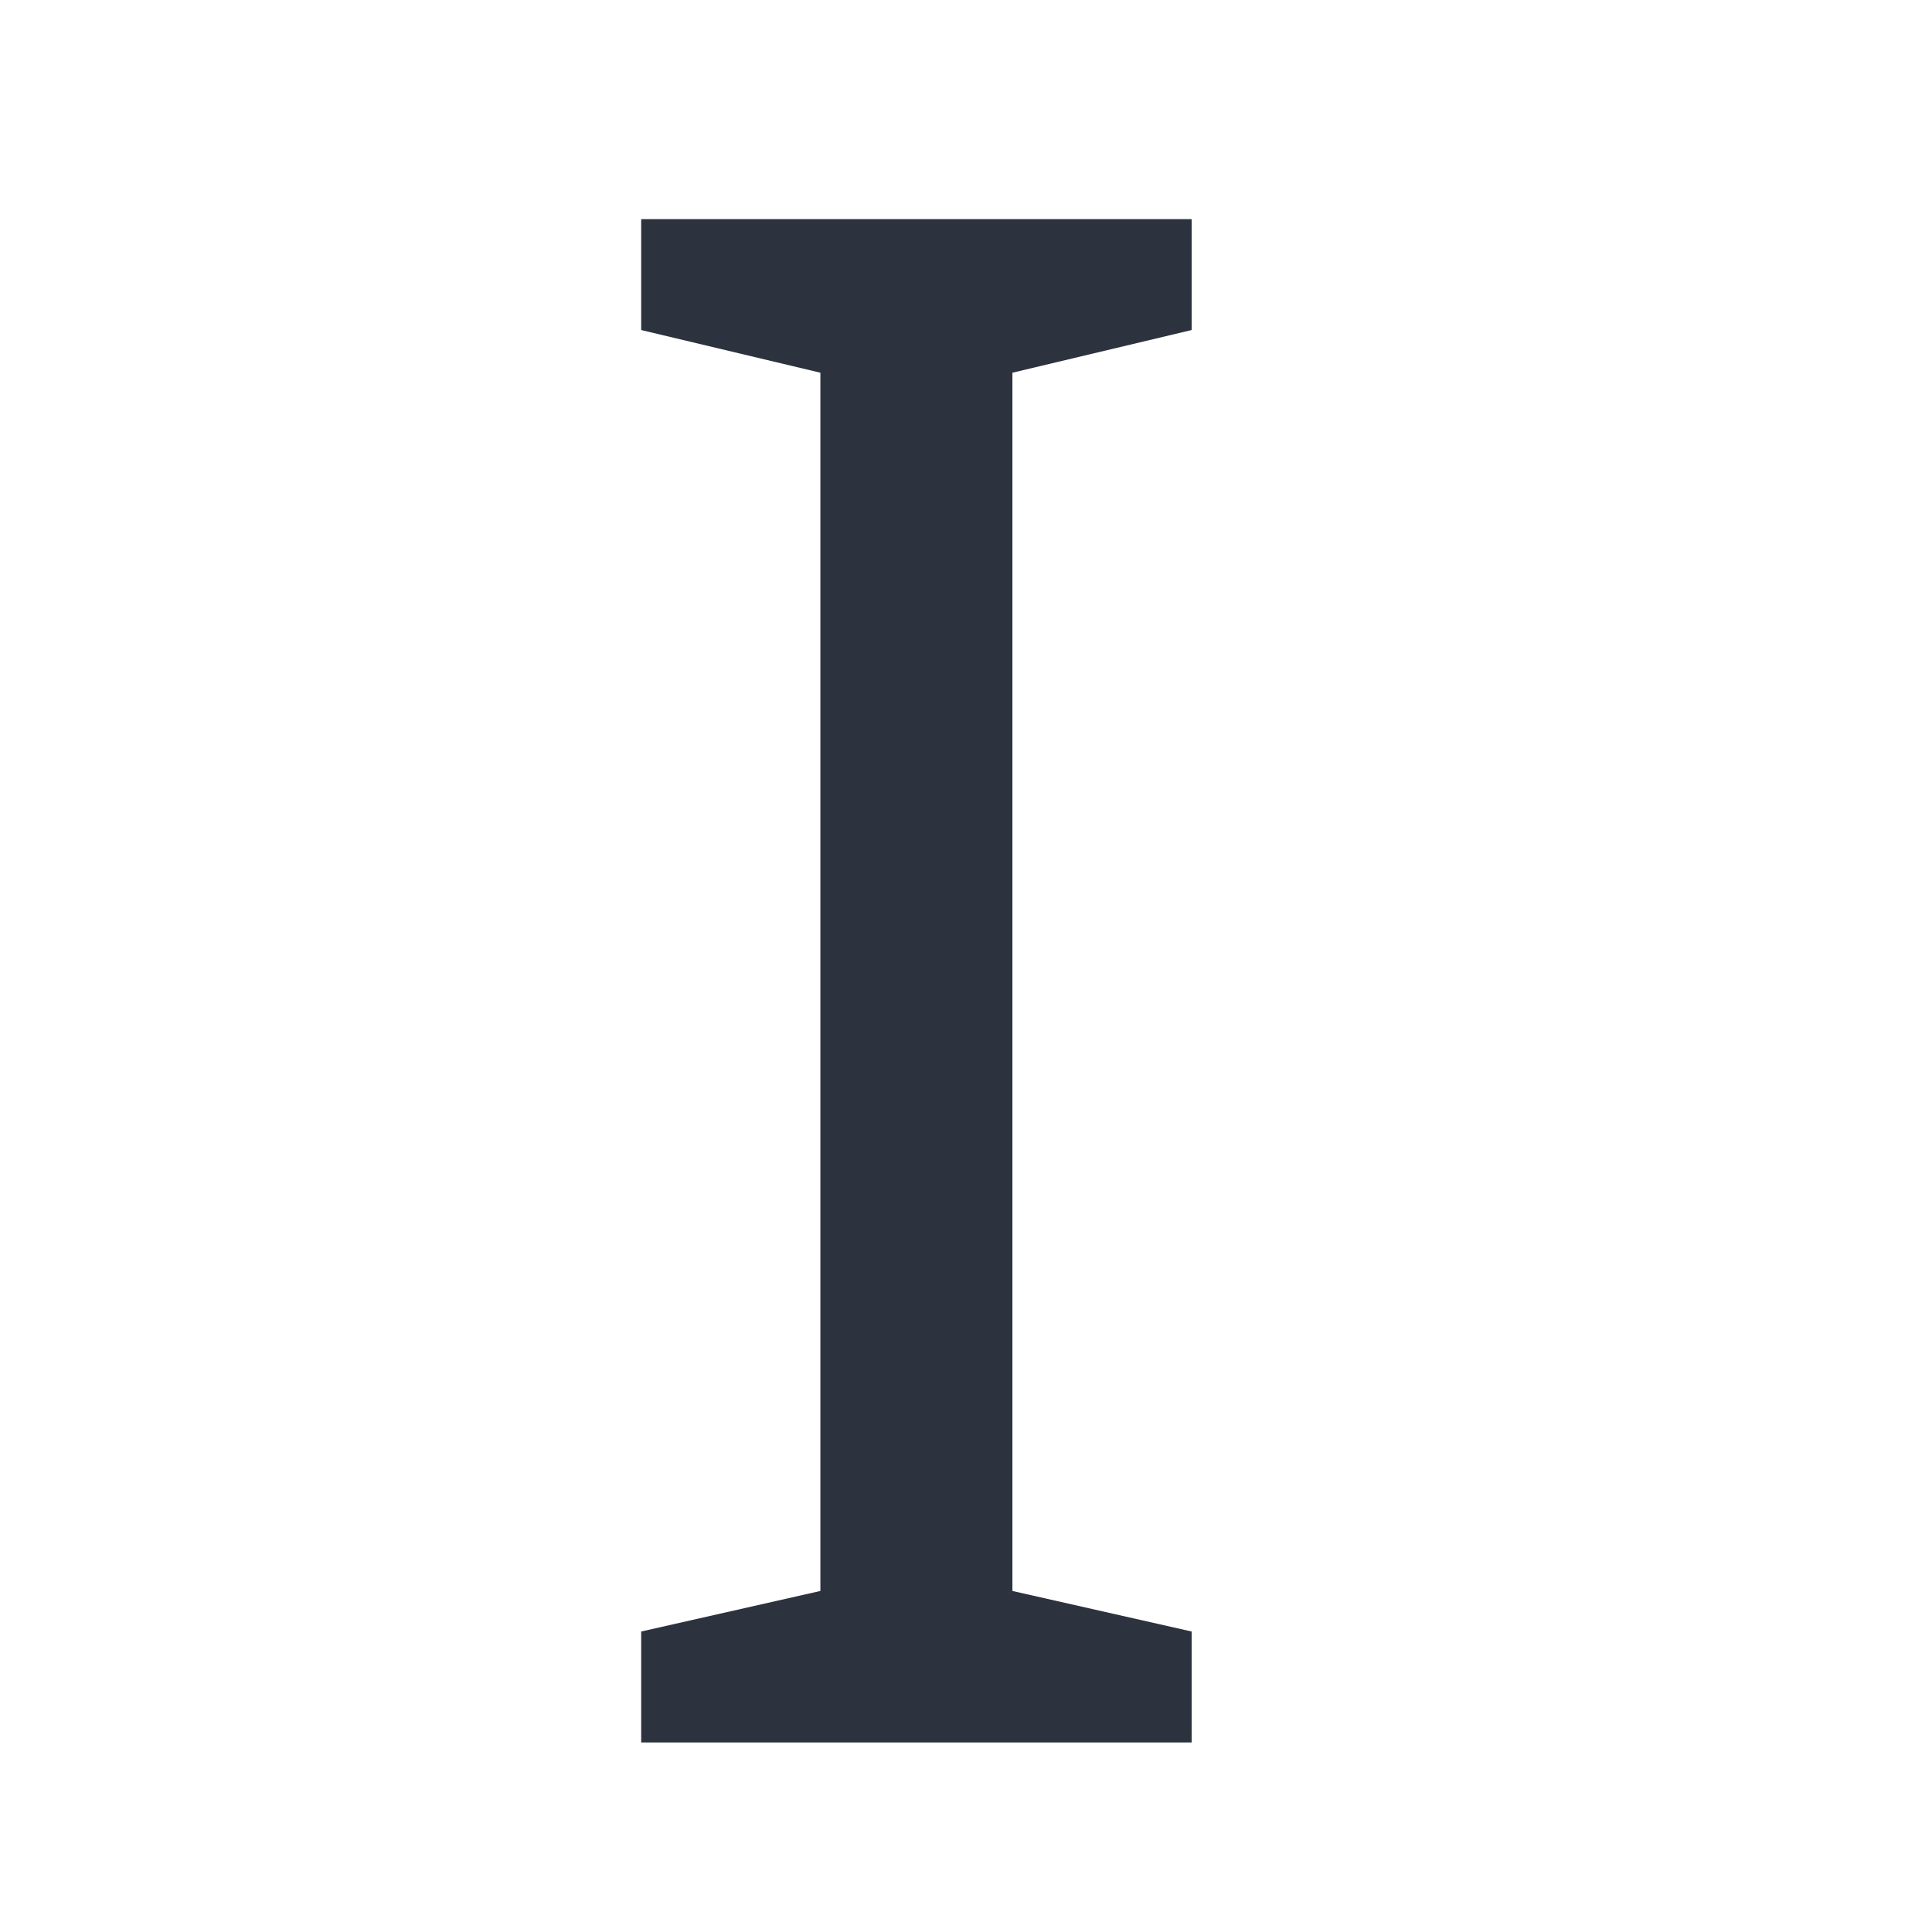
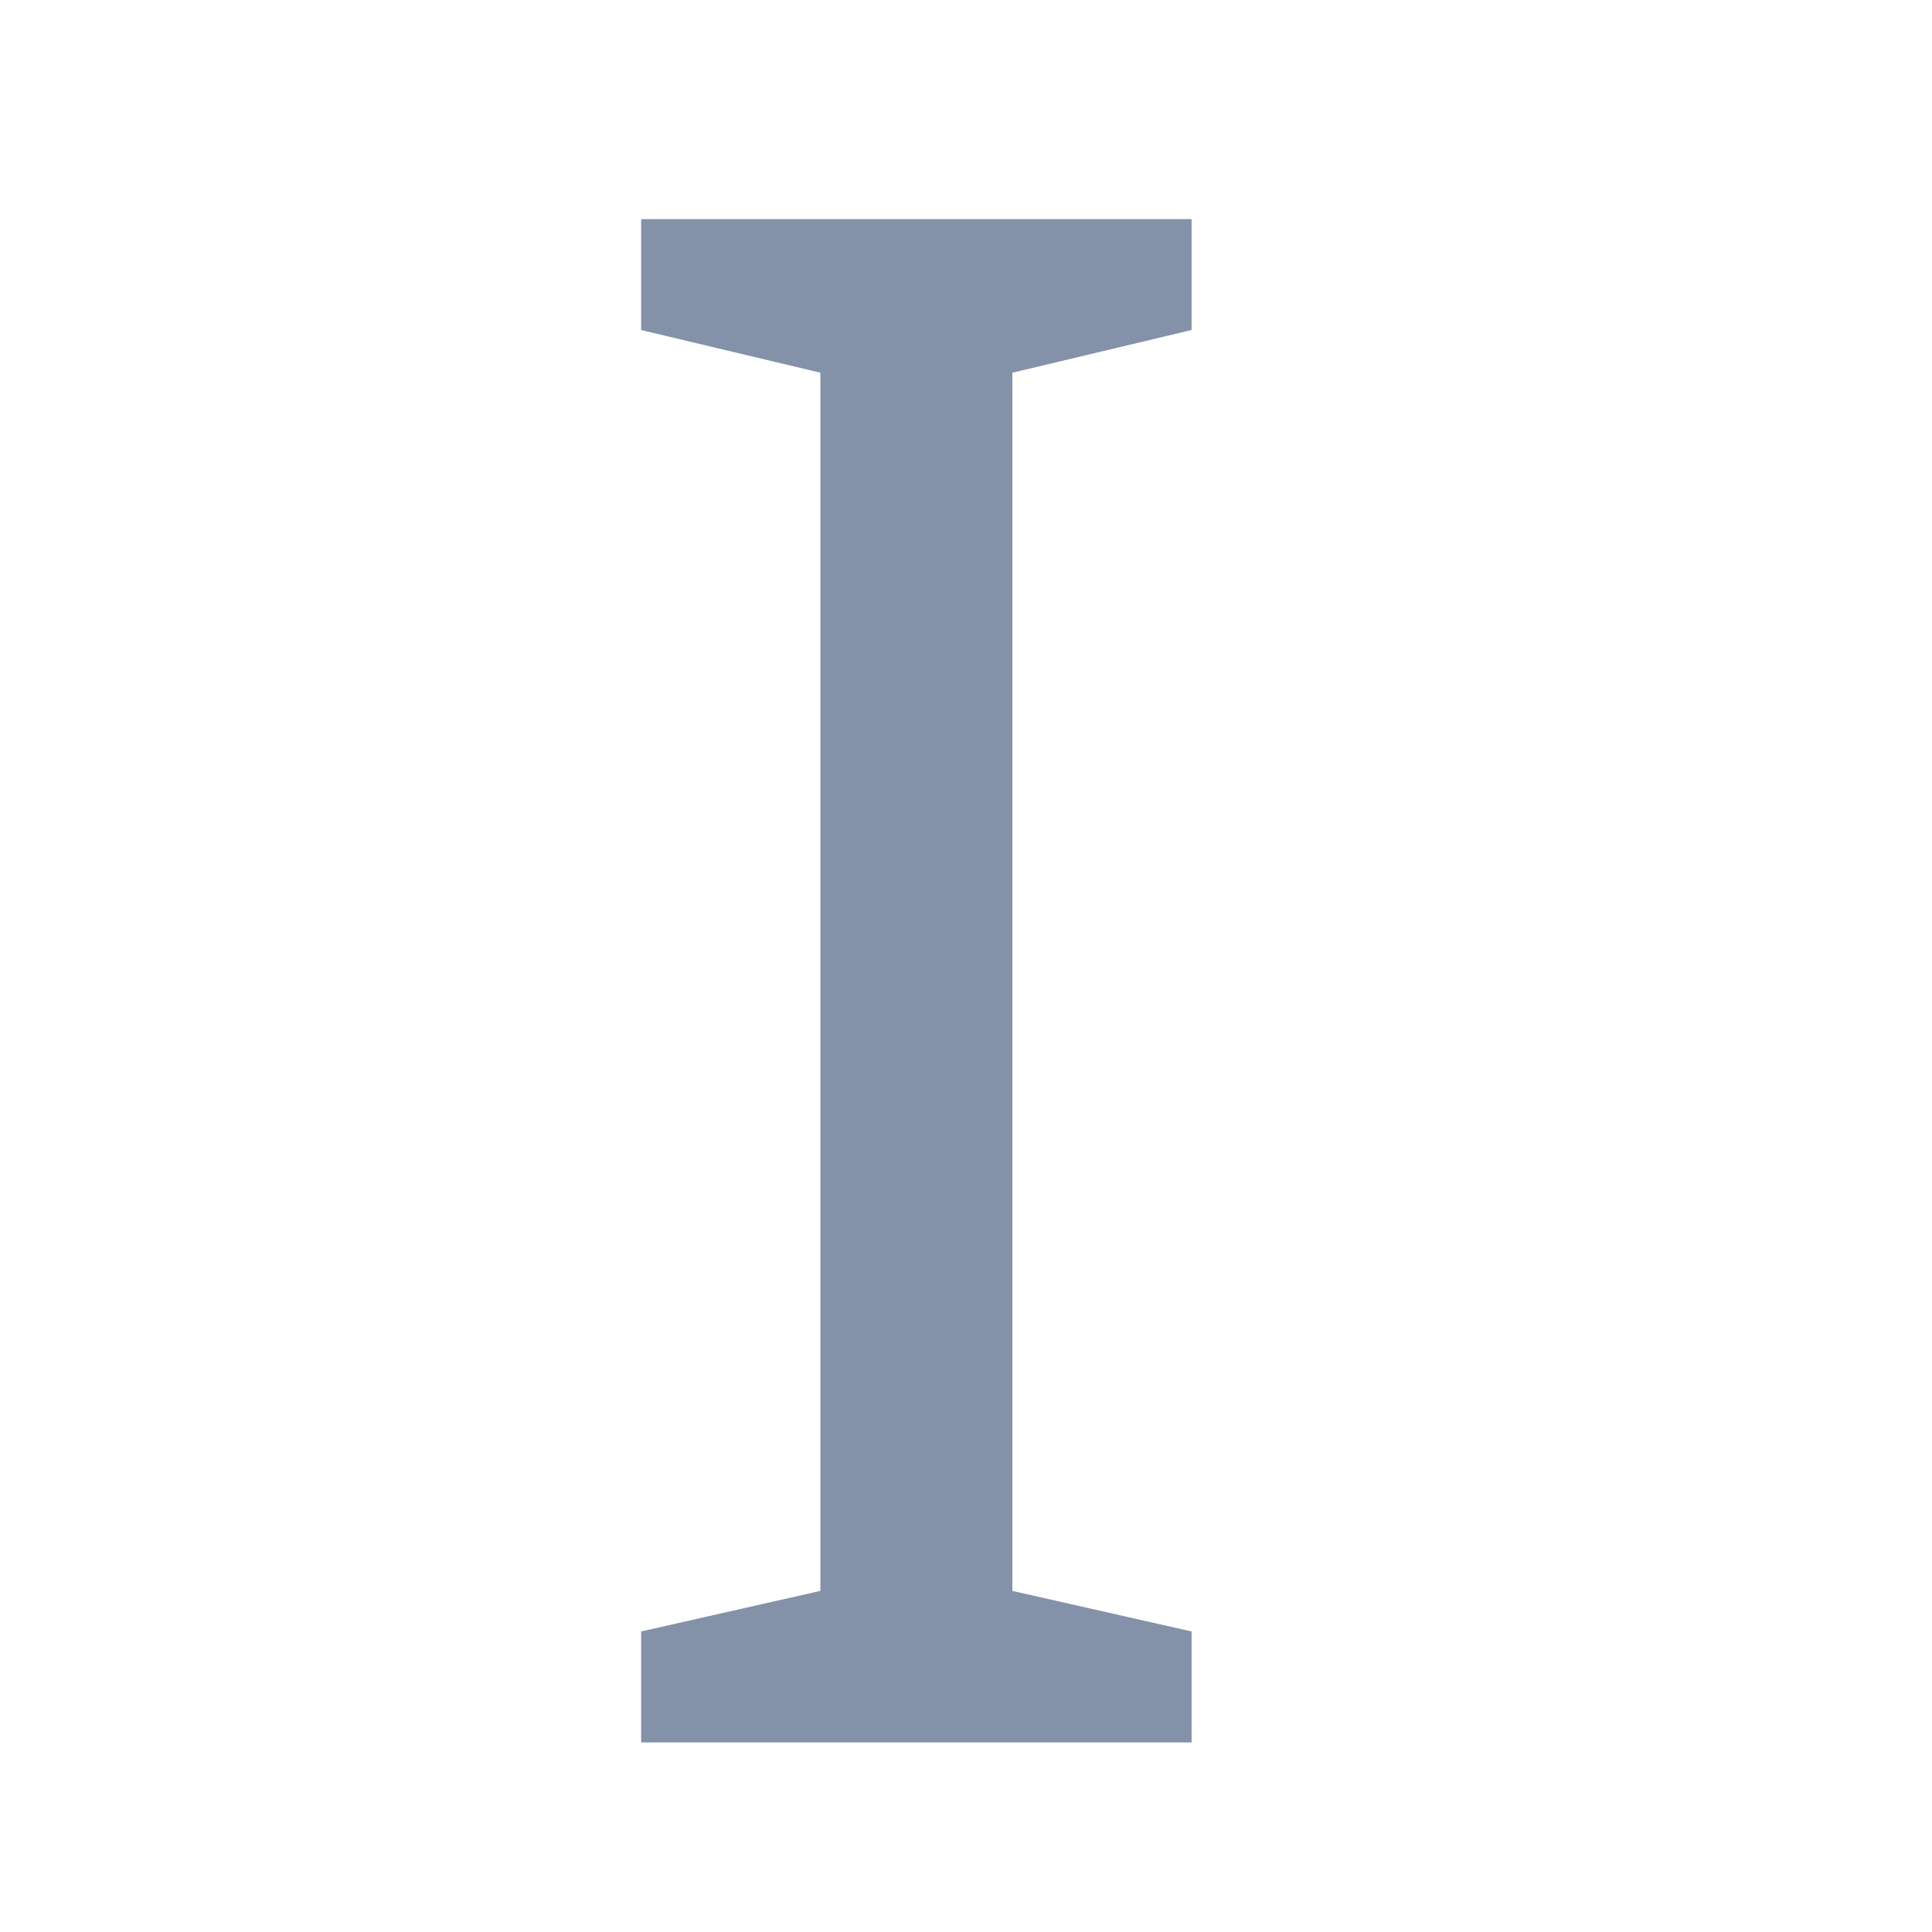
<svg xmlns="http://www.w3.org/2000/svg" version="1.1" id="Ebene_1" x="0px" y="0px" viewBox="0 0 1133.9 1133.9" enable-background="new 0 0 1133.9 1133.9" xml:space="preserve">
-   <text transform="matrix(1 0 0 1 326.223 1022.652)" fill="#2C323E" font-family="'Arial-ItalicMT'" font-size="1252.181">I</text>
+   <text transform="matrix(1 0 0 1 326.2114 1022.617)" fill="#8392A9" font-family="'Arial-ItalicMT'" font-size="1252.137">I</text>
</svg>
